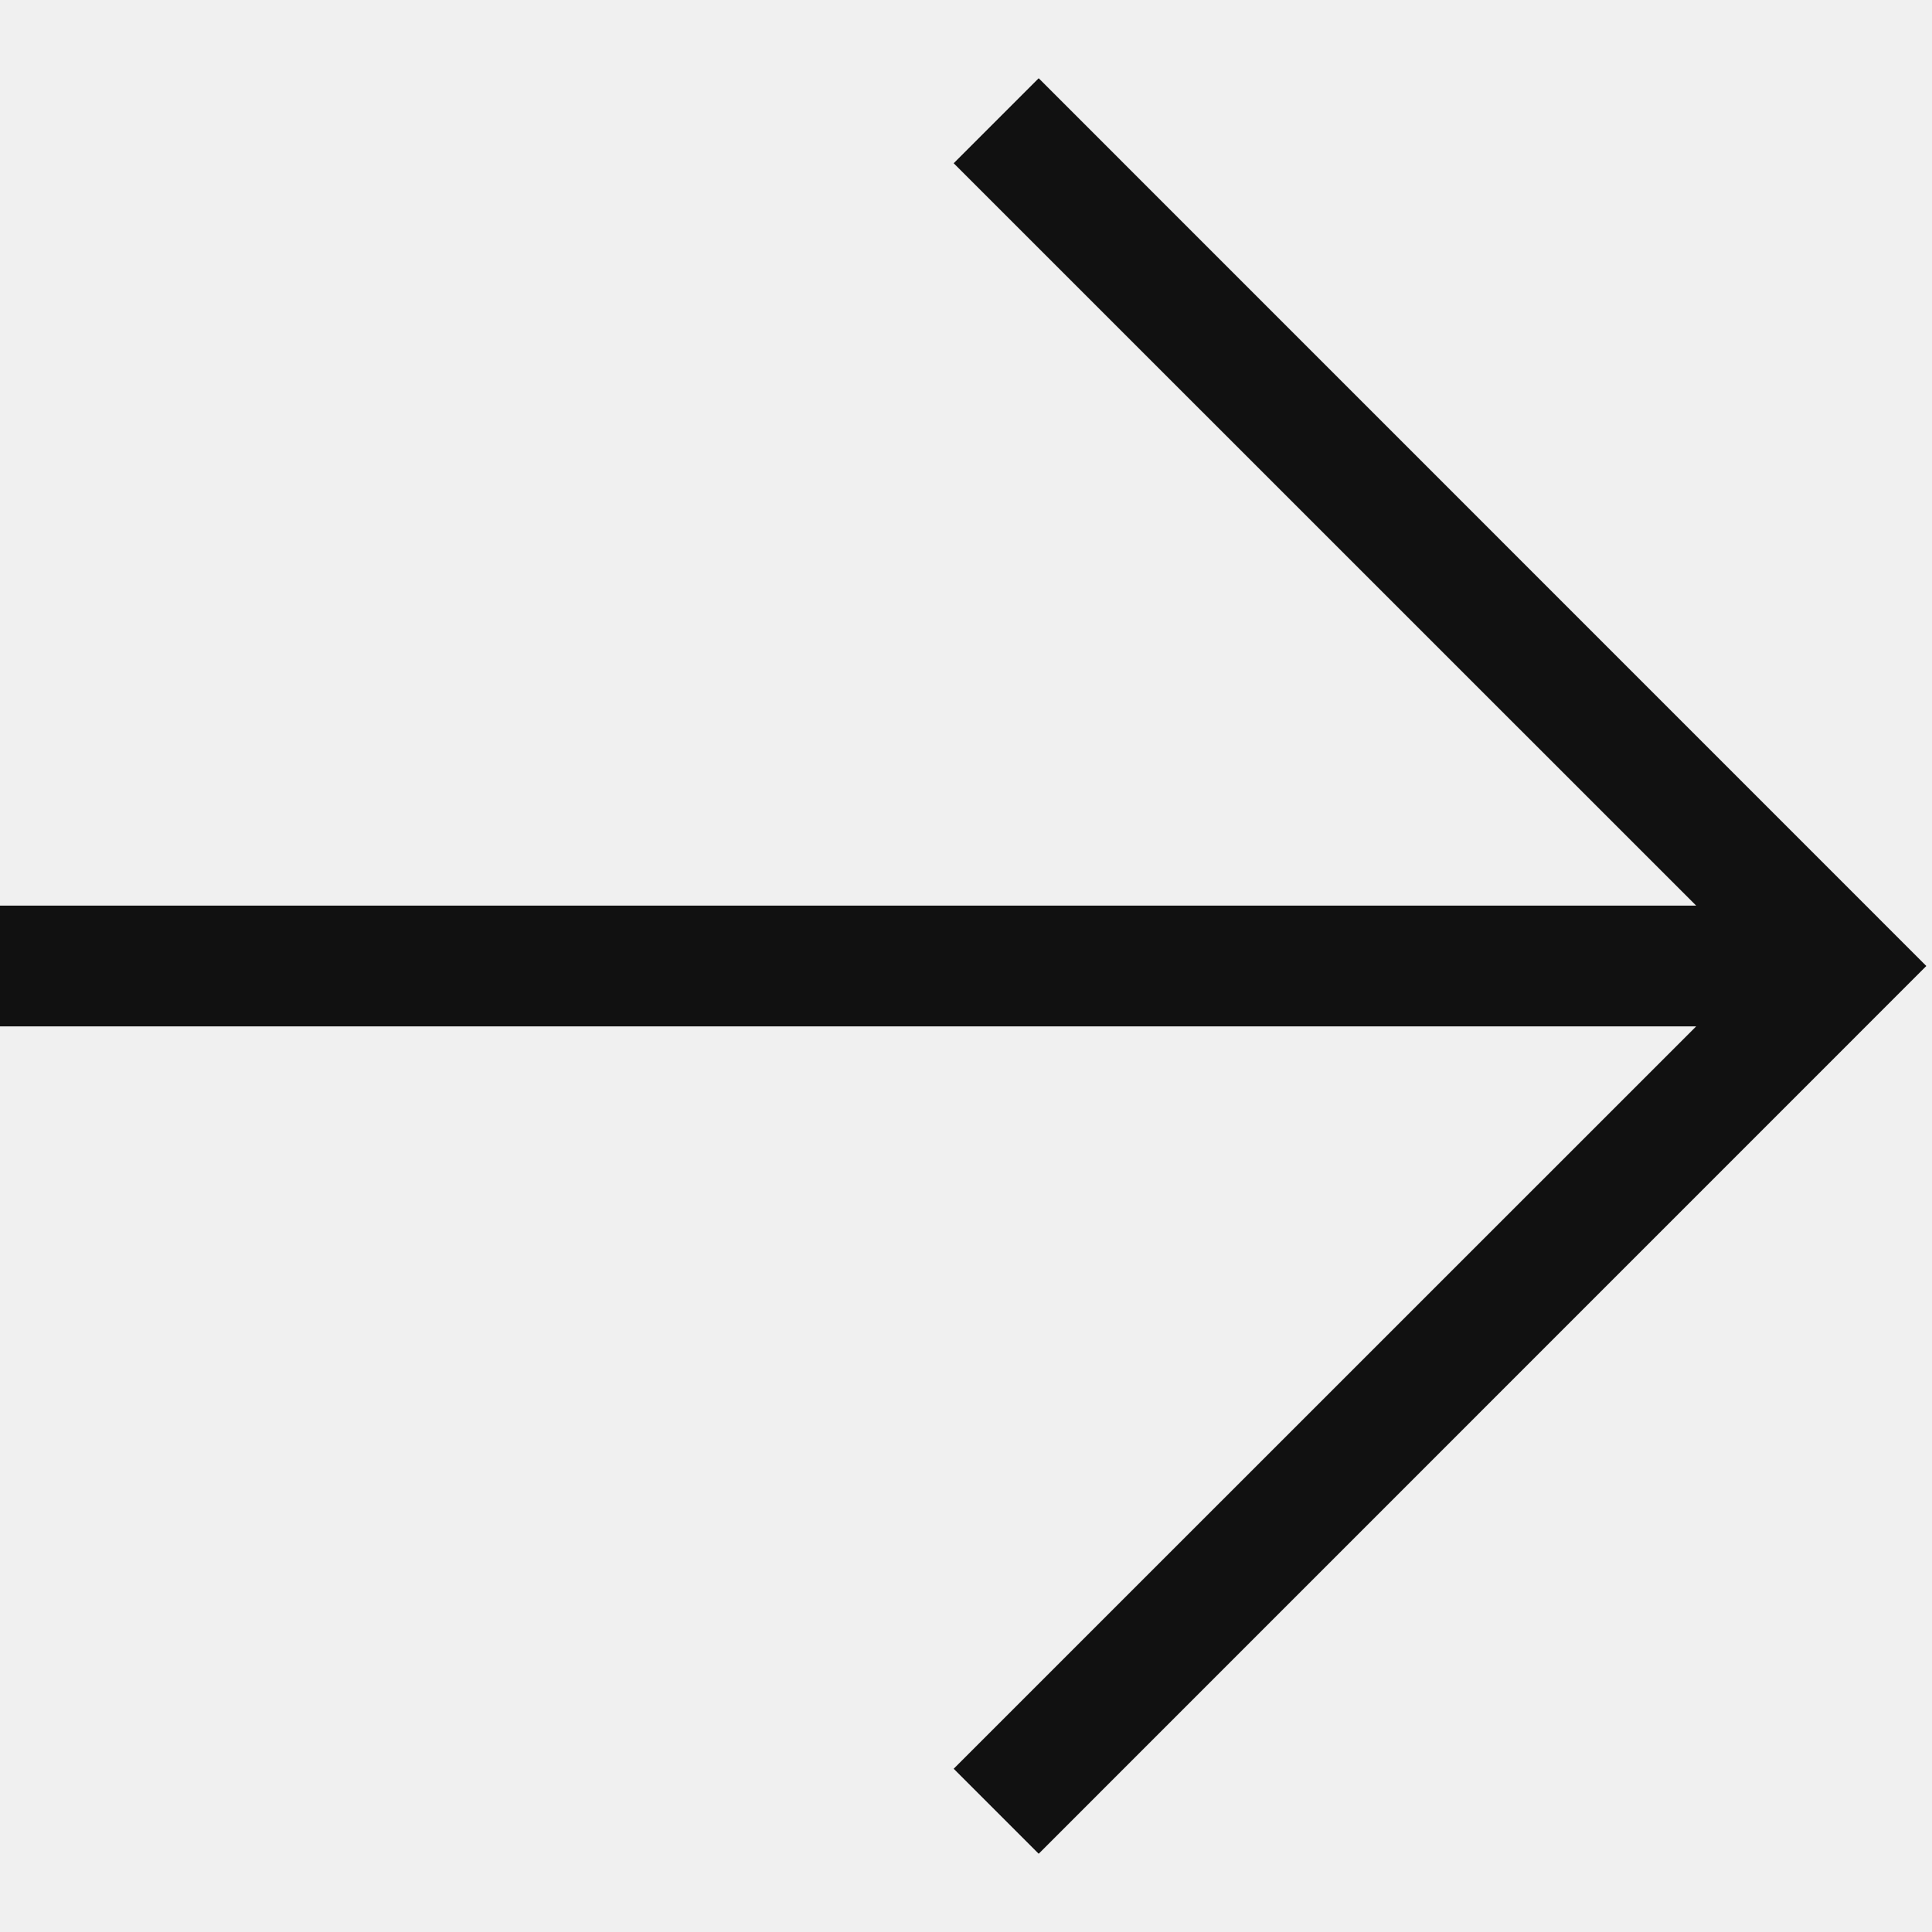
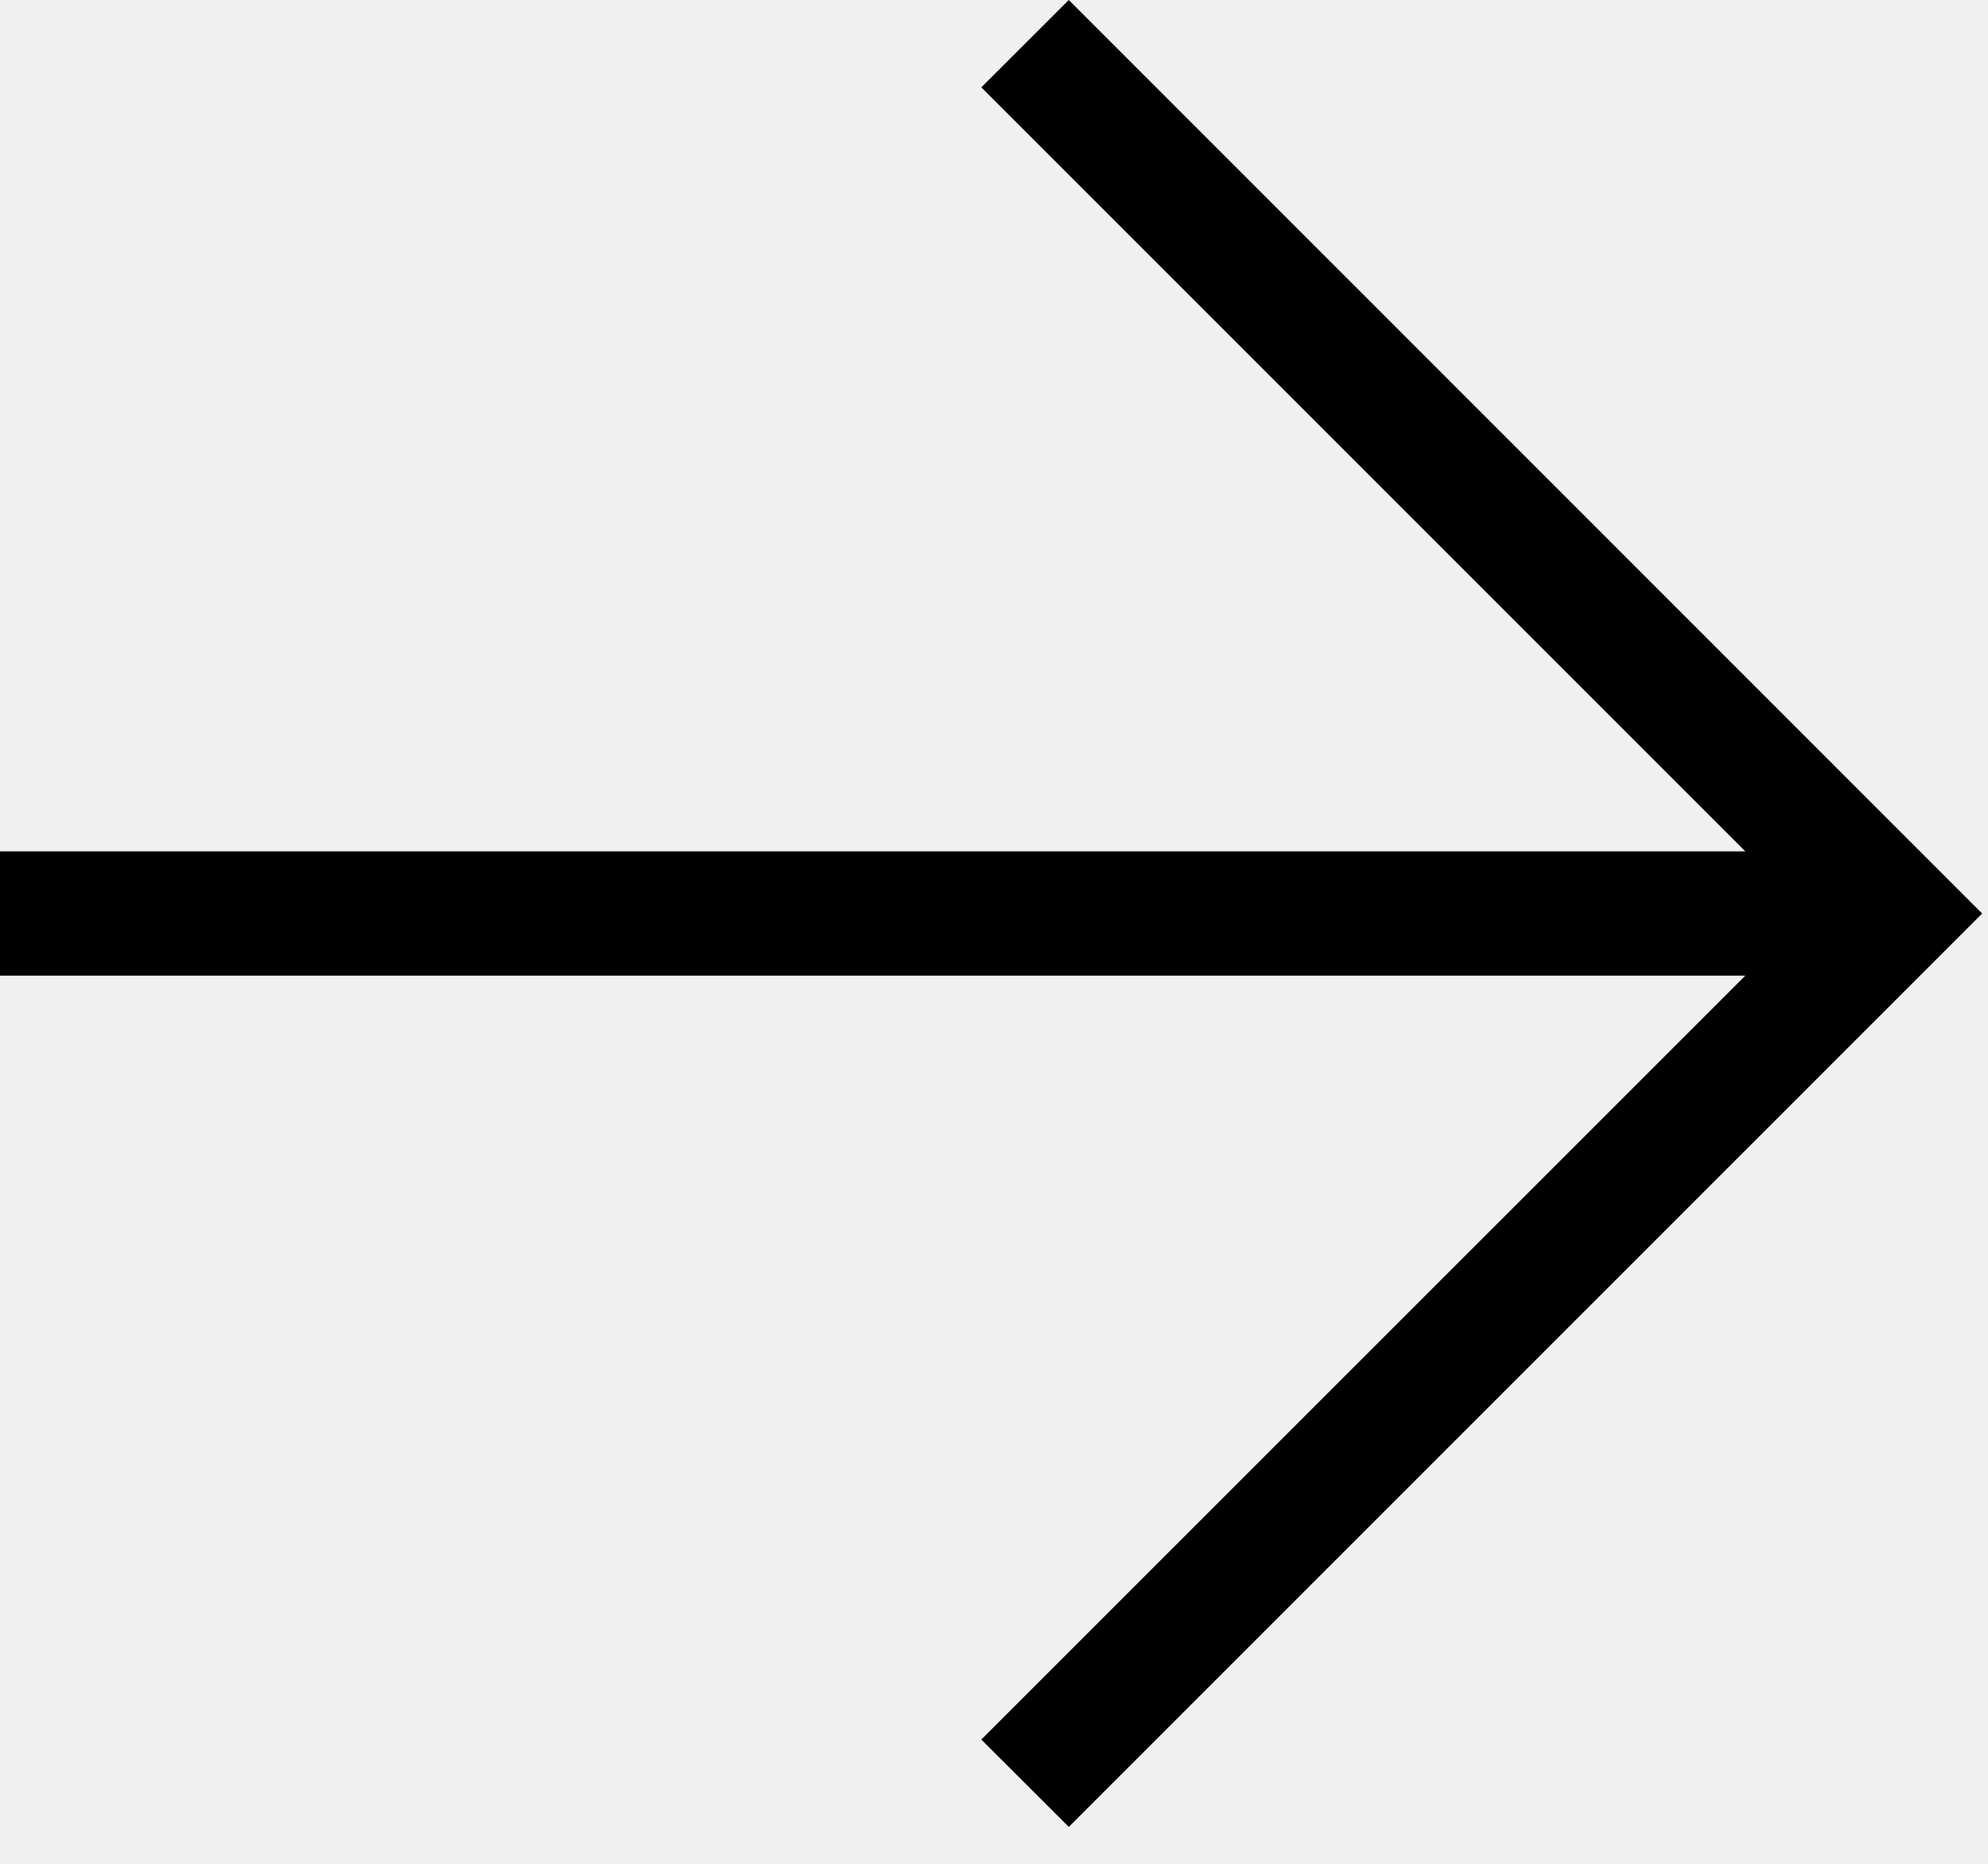
- <svg xmlns="http://www.w3.org/2000/svg" width="16" height="16" viewBox="0 0 16 16" fill="none">
-   <g clip-path="url(#clip0_4389_5650)">
-     <path d="M15.953 8L8.602 15.352L7.898 14.648L14.047 8.5H0V7.5H14.047L7.898 1.352L8.602 0.648L15.953 8Z" fill="#111111" />
-   </g>
-   <defs>
-     <clipPath id="clip0_4389_5650">
-       <rect width="16" height="16" fill="white" />
-     </clipPath>
-   </defs>
+ <svg xmlns="http://www.w3.org/2000/svg" width="16" height="15" viewBox="0 0 16 15" fill="none">
+   <path d="M15.953 7.352L8.602 14.703L7.898 14L14.047 7.852H0V6.852H14.047L7.898 0.703L8.602 0L15.953 7.352Z" fill="black" />
</svg>
